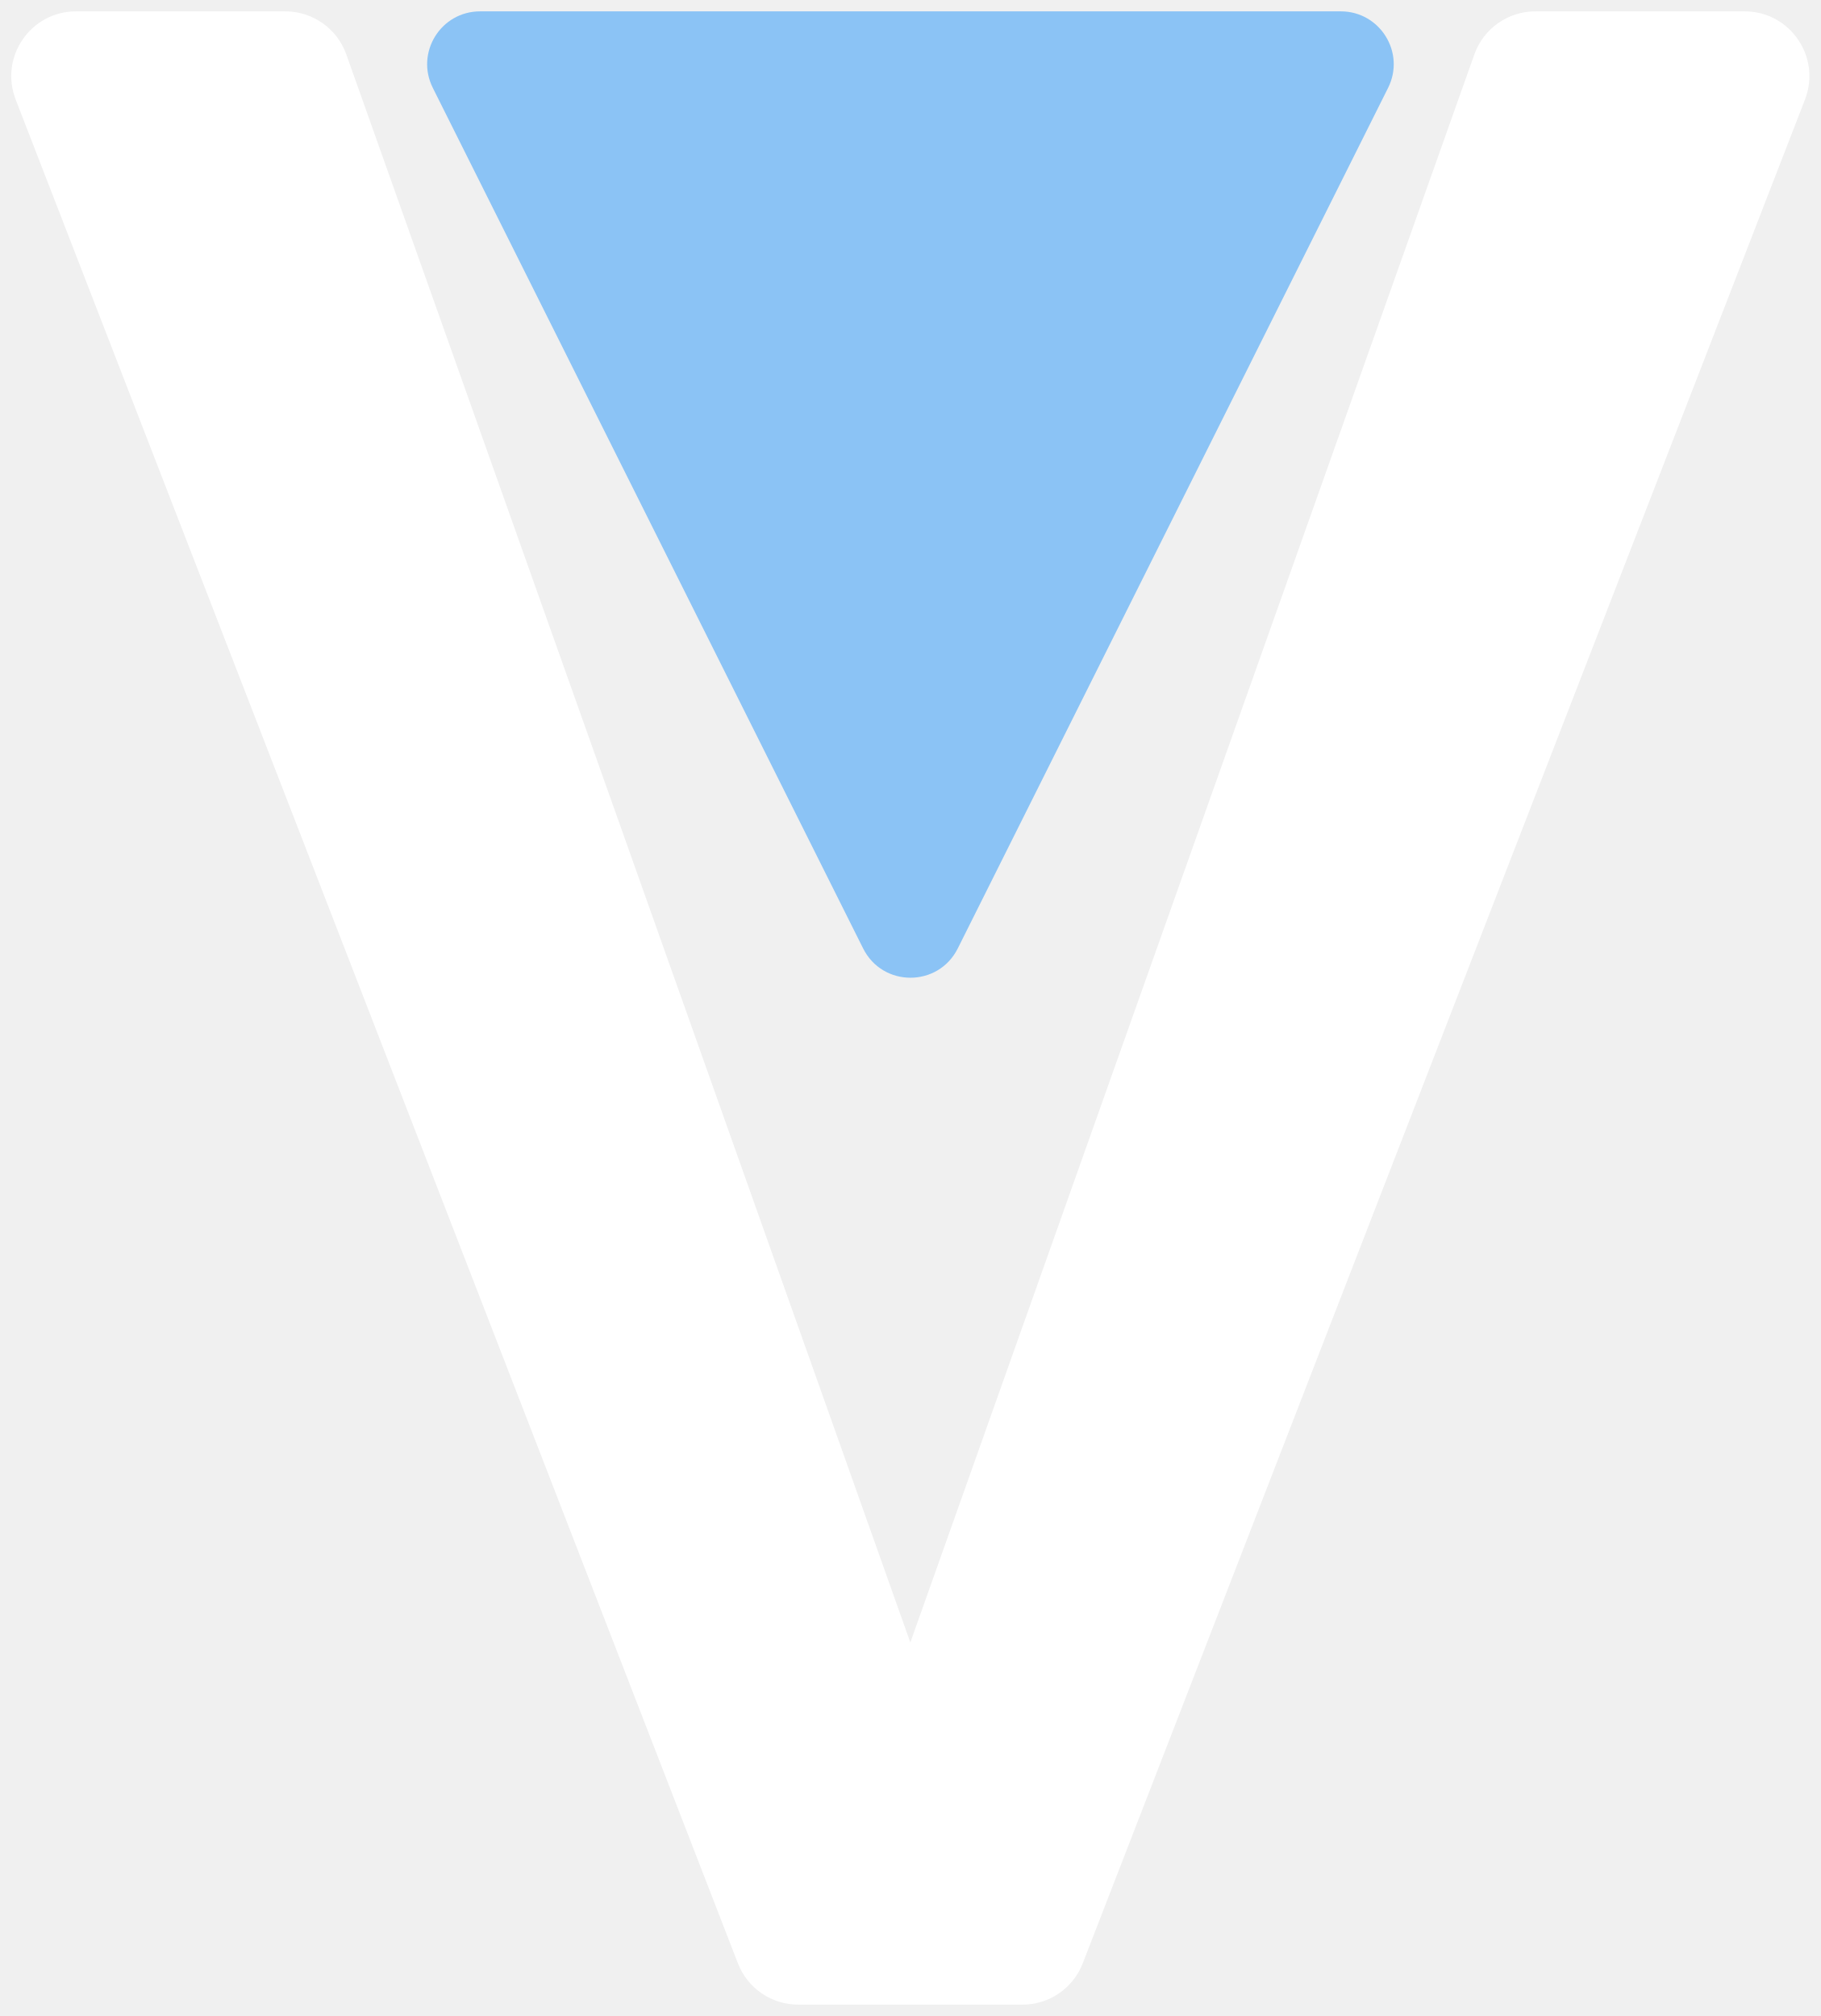
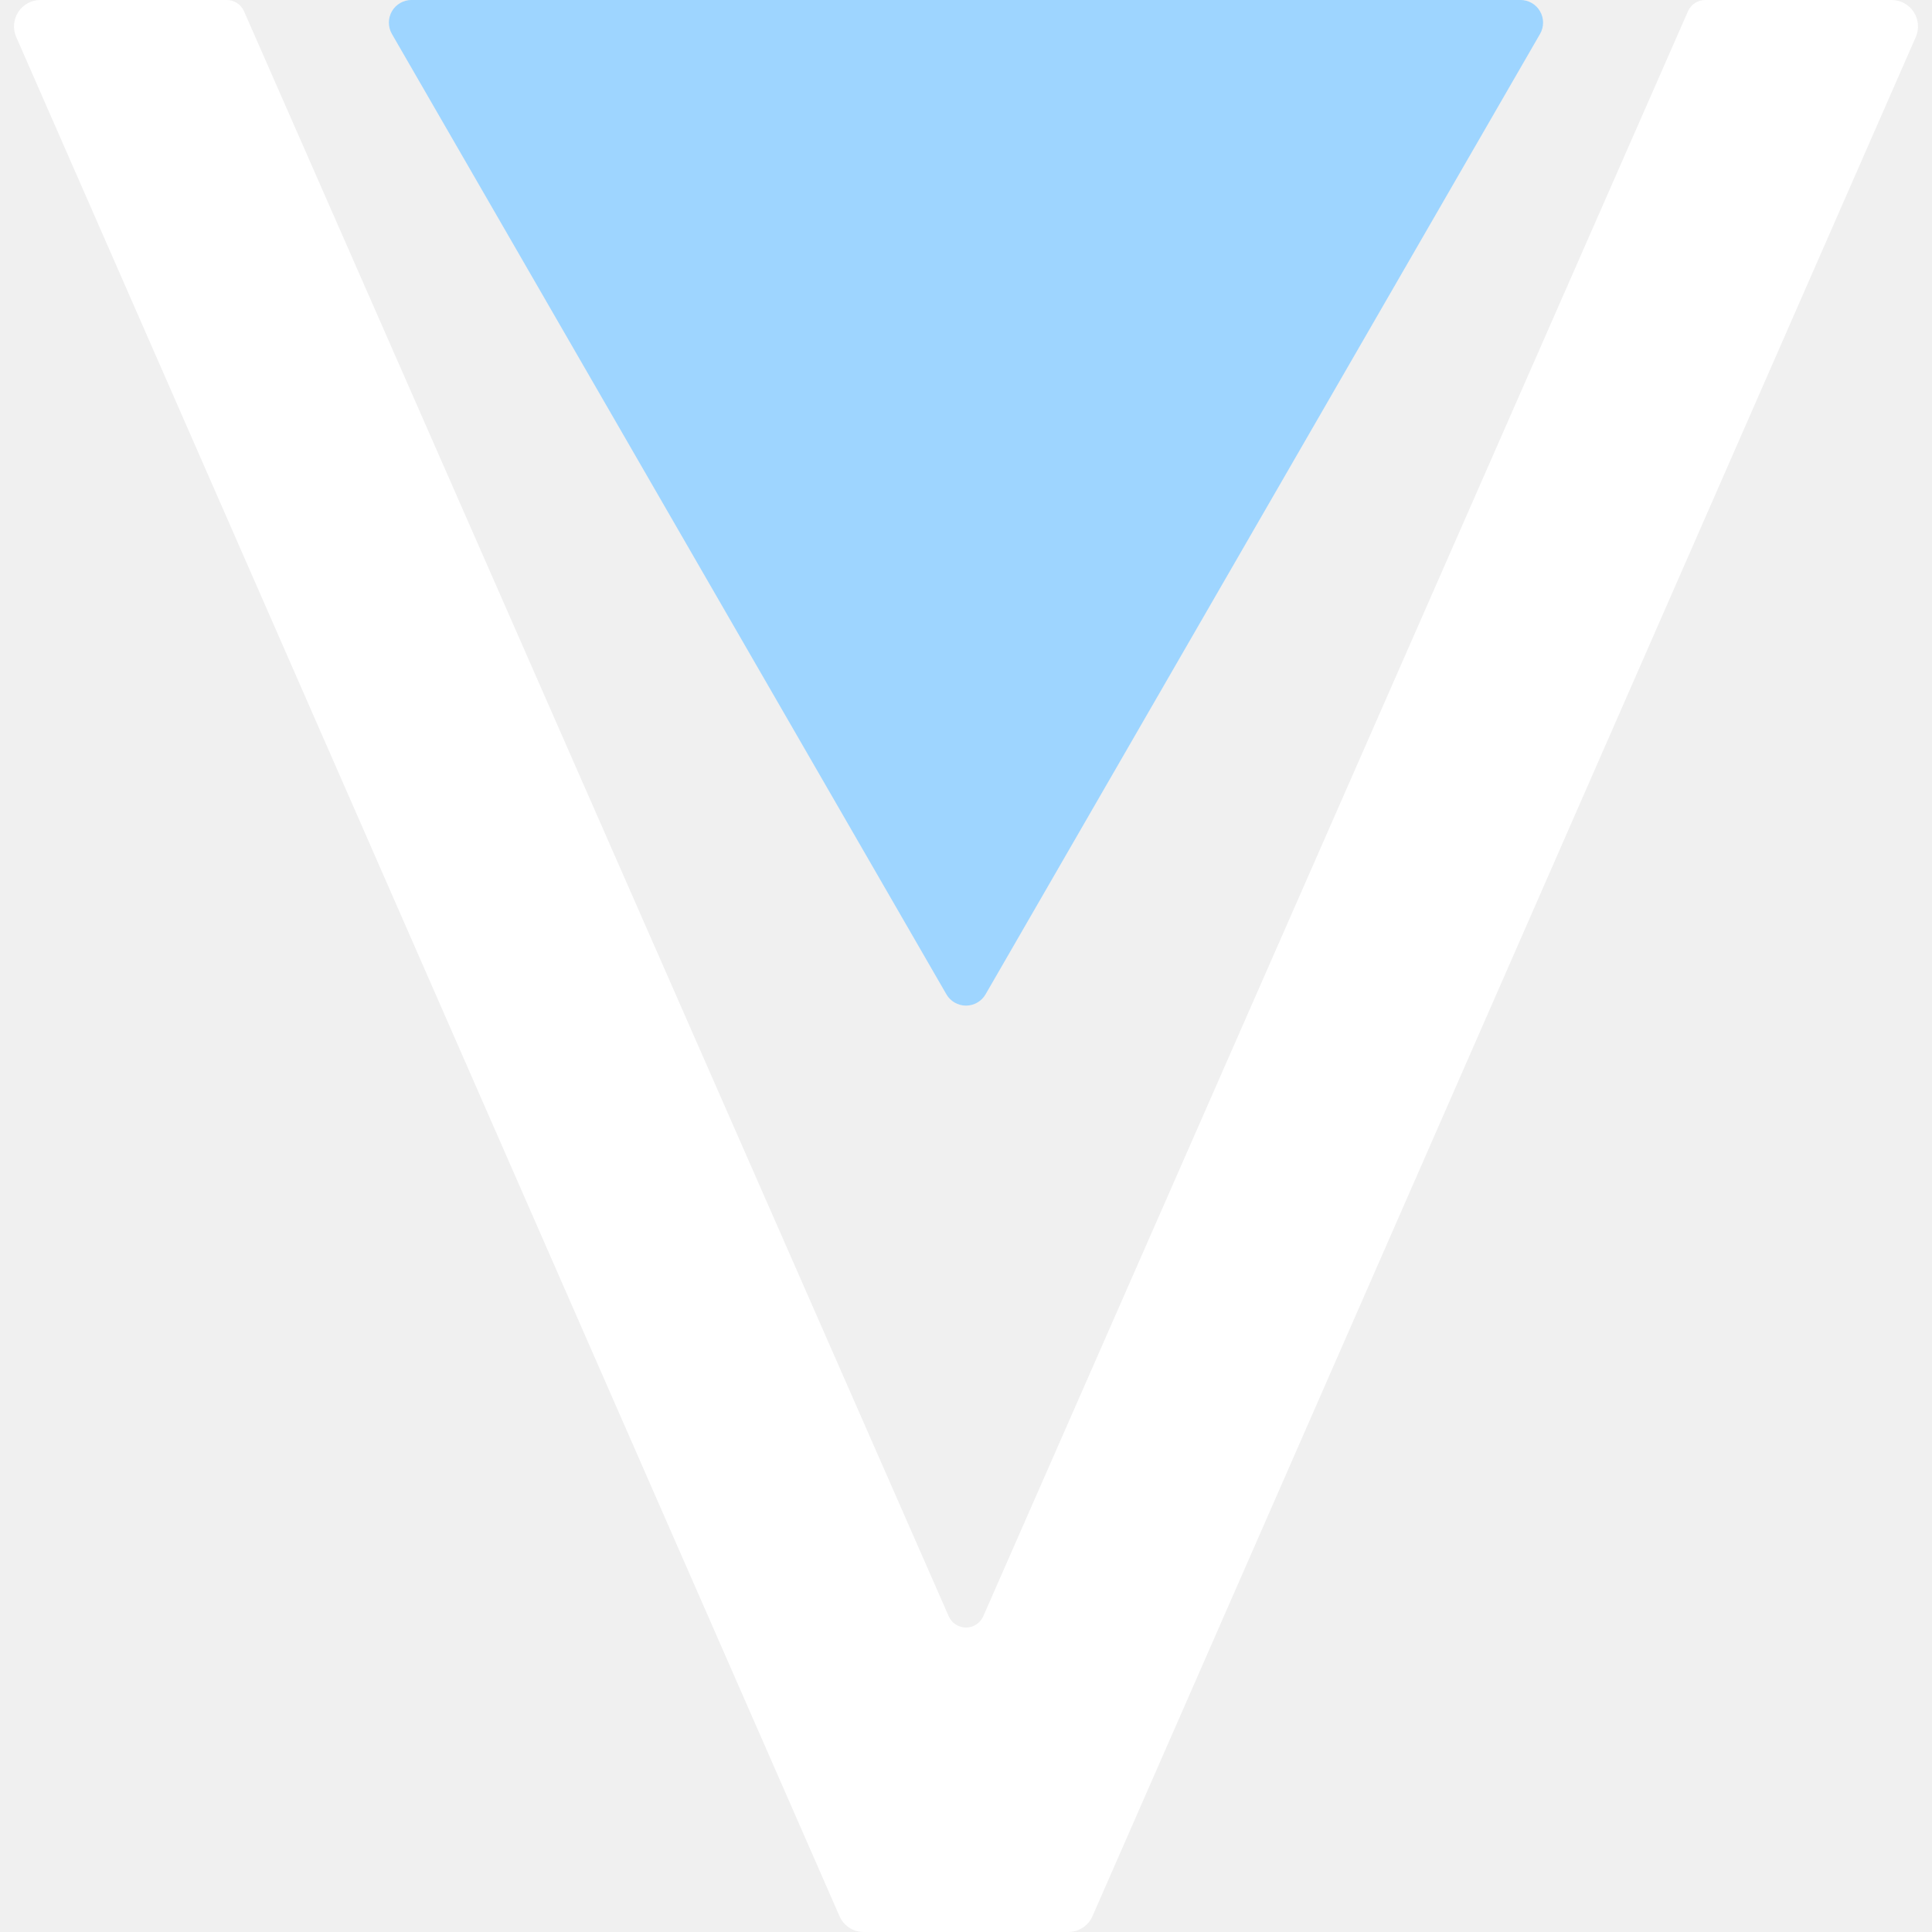
- <svg xmlns="http://www.w3.org/2000/svg" viewBox="0 0 149 165" width="149" height="165" fill="none">
-   <path d="M 88.61 160.69 L 147.72 8.14 C 149.06 4.67 146.5 0.93 142.78 0.93 L 125.65 0.93 C 123.41 0.93 121.41 2.34 120.66 4.45 L 74.5 134.43 L 28.34 4.45 C 27.59 2.34 25.59 0.93 23.35 0.93 L 6.22 0.93 C 2.5 0.93 -0.06 4.67 1.28 8.14 L 60.39 160.69 C 61.18 162.73 63.14 164.07 65.33 164.07 L 83.68 164.07 C 85.86 164.07 87.82 162.73 88.61 160.69 Z" fill="#ffffff" />
-   <path fill-rule="evenodd" clip-rule="evenodd" d="M 39.29 0.93 C 36.07 0.93 33.98 4.31 35.42 7.19 C 46.03 28.41 59.79 55.94 70.64 77.63 C 72.24 80.82 76.78 80.82 78.38 77.63 C 89.22 55.94 102.99 28.41 113.6 7.19 C 115.04 4.31 112.94 0.93 109.73 0.93 L 39.29 0.93 Z" fill="#8bc3f5" />
+ <svg xmlns="http://www.w3.org/2000/svg" width="100%" height="100%" viewBox="0 0 256 256" version="1.1" xml:space="preserve" style="fill-rule:evenodd;clip-rule:evenodd;stroke-linejoin:round;stroke-miterlimit:2;">
+   <g transform="matrix(2.75,0,0,2.75,-224,-224)">
+     <g id="Shape">
+       <g id="V-Shape" transform="matrix(1,0,0,1,1.01146e-05,-0.0493818)">
+         <path d="M173.764,83.287C173.936,82.894 173.899,82.44 173.664,82.08C173.429,81.721 173.028,81.504 172.598,81.504C169.925,81.504 165.262,81.504 163.619,81.504C163.258,81.504 162.932,81.717 162.787,82.048C160.01,88.371 133.856,147.939 128.832,159.381C128.687,159.712 128.361,159.925 128,159.925C127.639,159.925 127.312,159.712 127.167,159.381C122.144,147.939 95.989,88.371 93.213,82.048C93.068,81.717 92.741,81.504 92.381,81.504C90.737,81.504 86.075,81.504 83.402,81.504C82.972,81.504 82.571,81.721 82.336,82.08C82.101,82.44 82.064,82.894 82.236,83.287C87.557,95.432 118.354,165.726 121.906,173.833C122.109,174.296 122.566,174.595 123.072,174.595C125.196,174.595 130.803,174.595 132.928,174.595C133.433,174.595 133.891,174.296 134.094,173.833C137.645,165.727 168.443,95.432 173.764,83.287Z" style="fill:white;" />
+       </g>
+       <g id="Diamond" transform="matrix(-1.54007,-1.88604e-16,1.88604e-16,-1.54007,327.925,209.689)">
+         <path d="M129.203,52.157C129.329,51.938 129.563,51.803 129.816,51.803C130.069,51.803 130.303,51.938 130.429,52.157C133.25,57.043 144.956,77.318 147.777,82.203C147.903,82.422 147.903,82.692 147.777,82.912C147.65,83.131 147.416,83.266 147.163,83.266L112.469,83.266C112.216,83.266 111.982,83.131 111.856,82.912C111.729,82.692 111.729,82.422 111.856,82.203C114.676,77.318 126.382,57.043 129.203,52.157Z" style="fill: #9ED5FF;" />
+       </g>
+     </g>
+   </g>
</svg>
